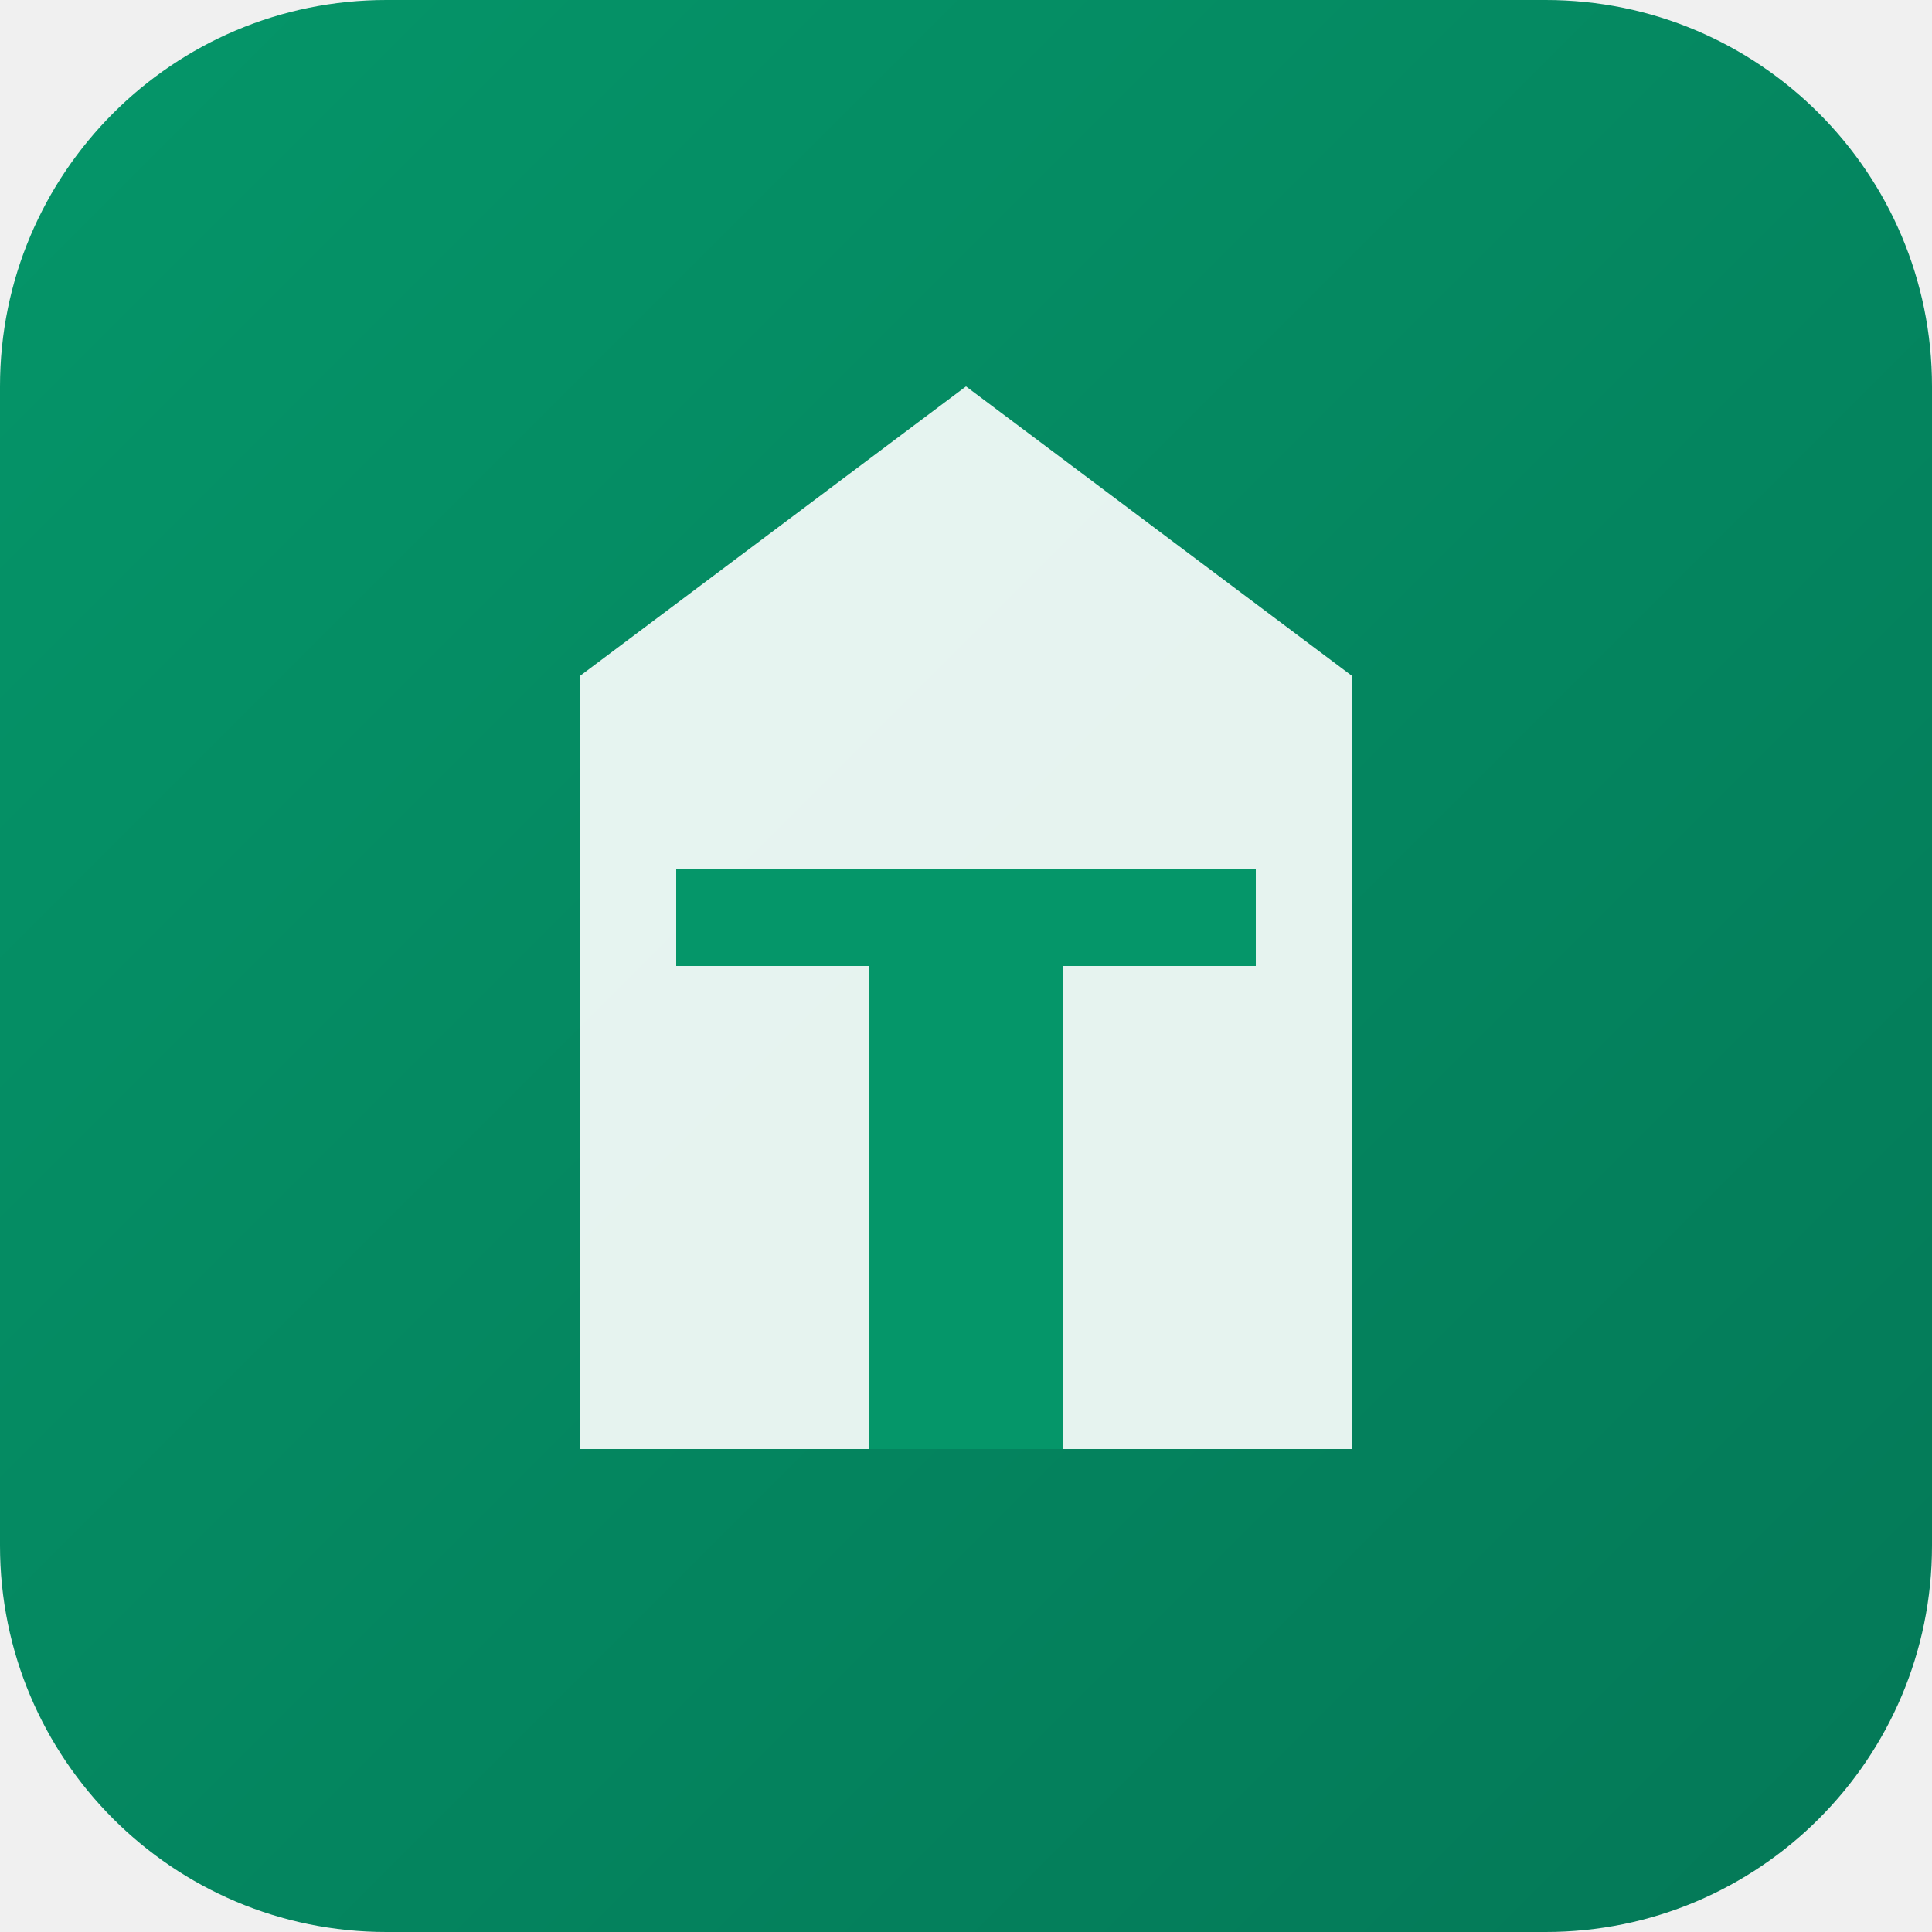
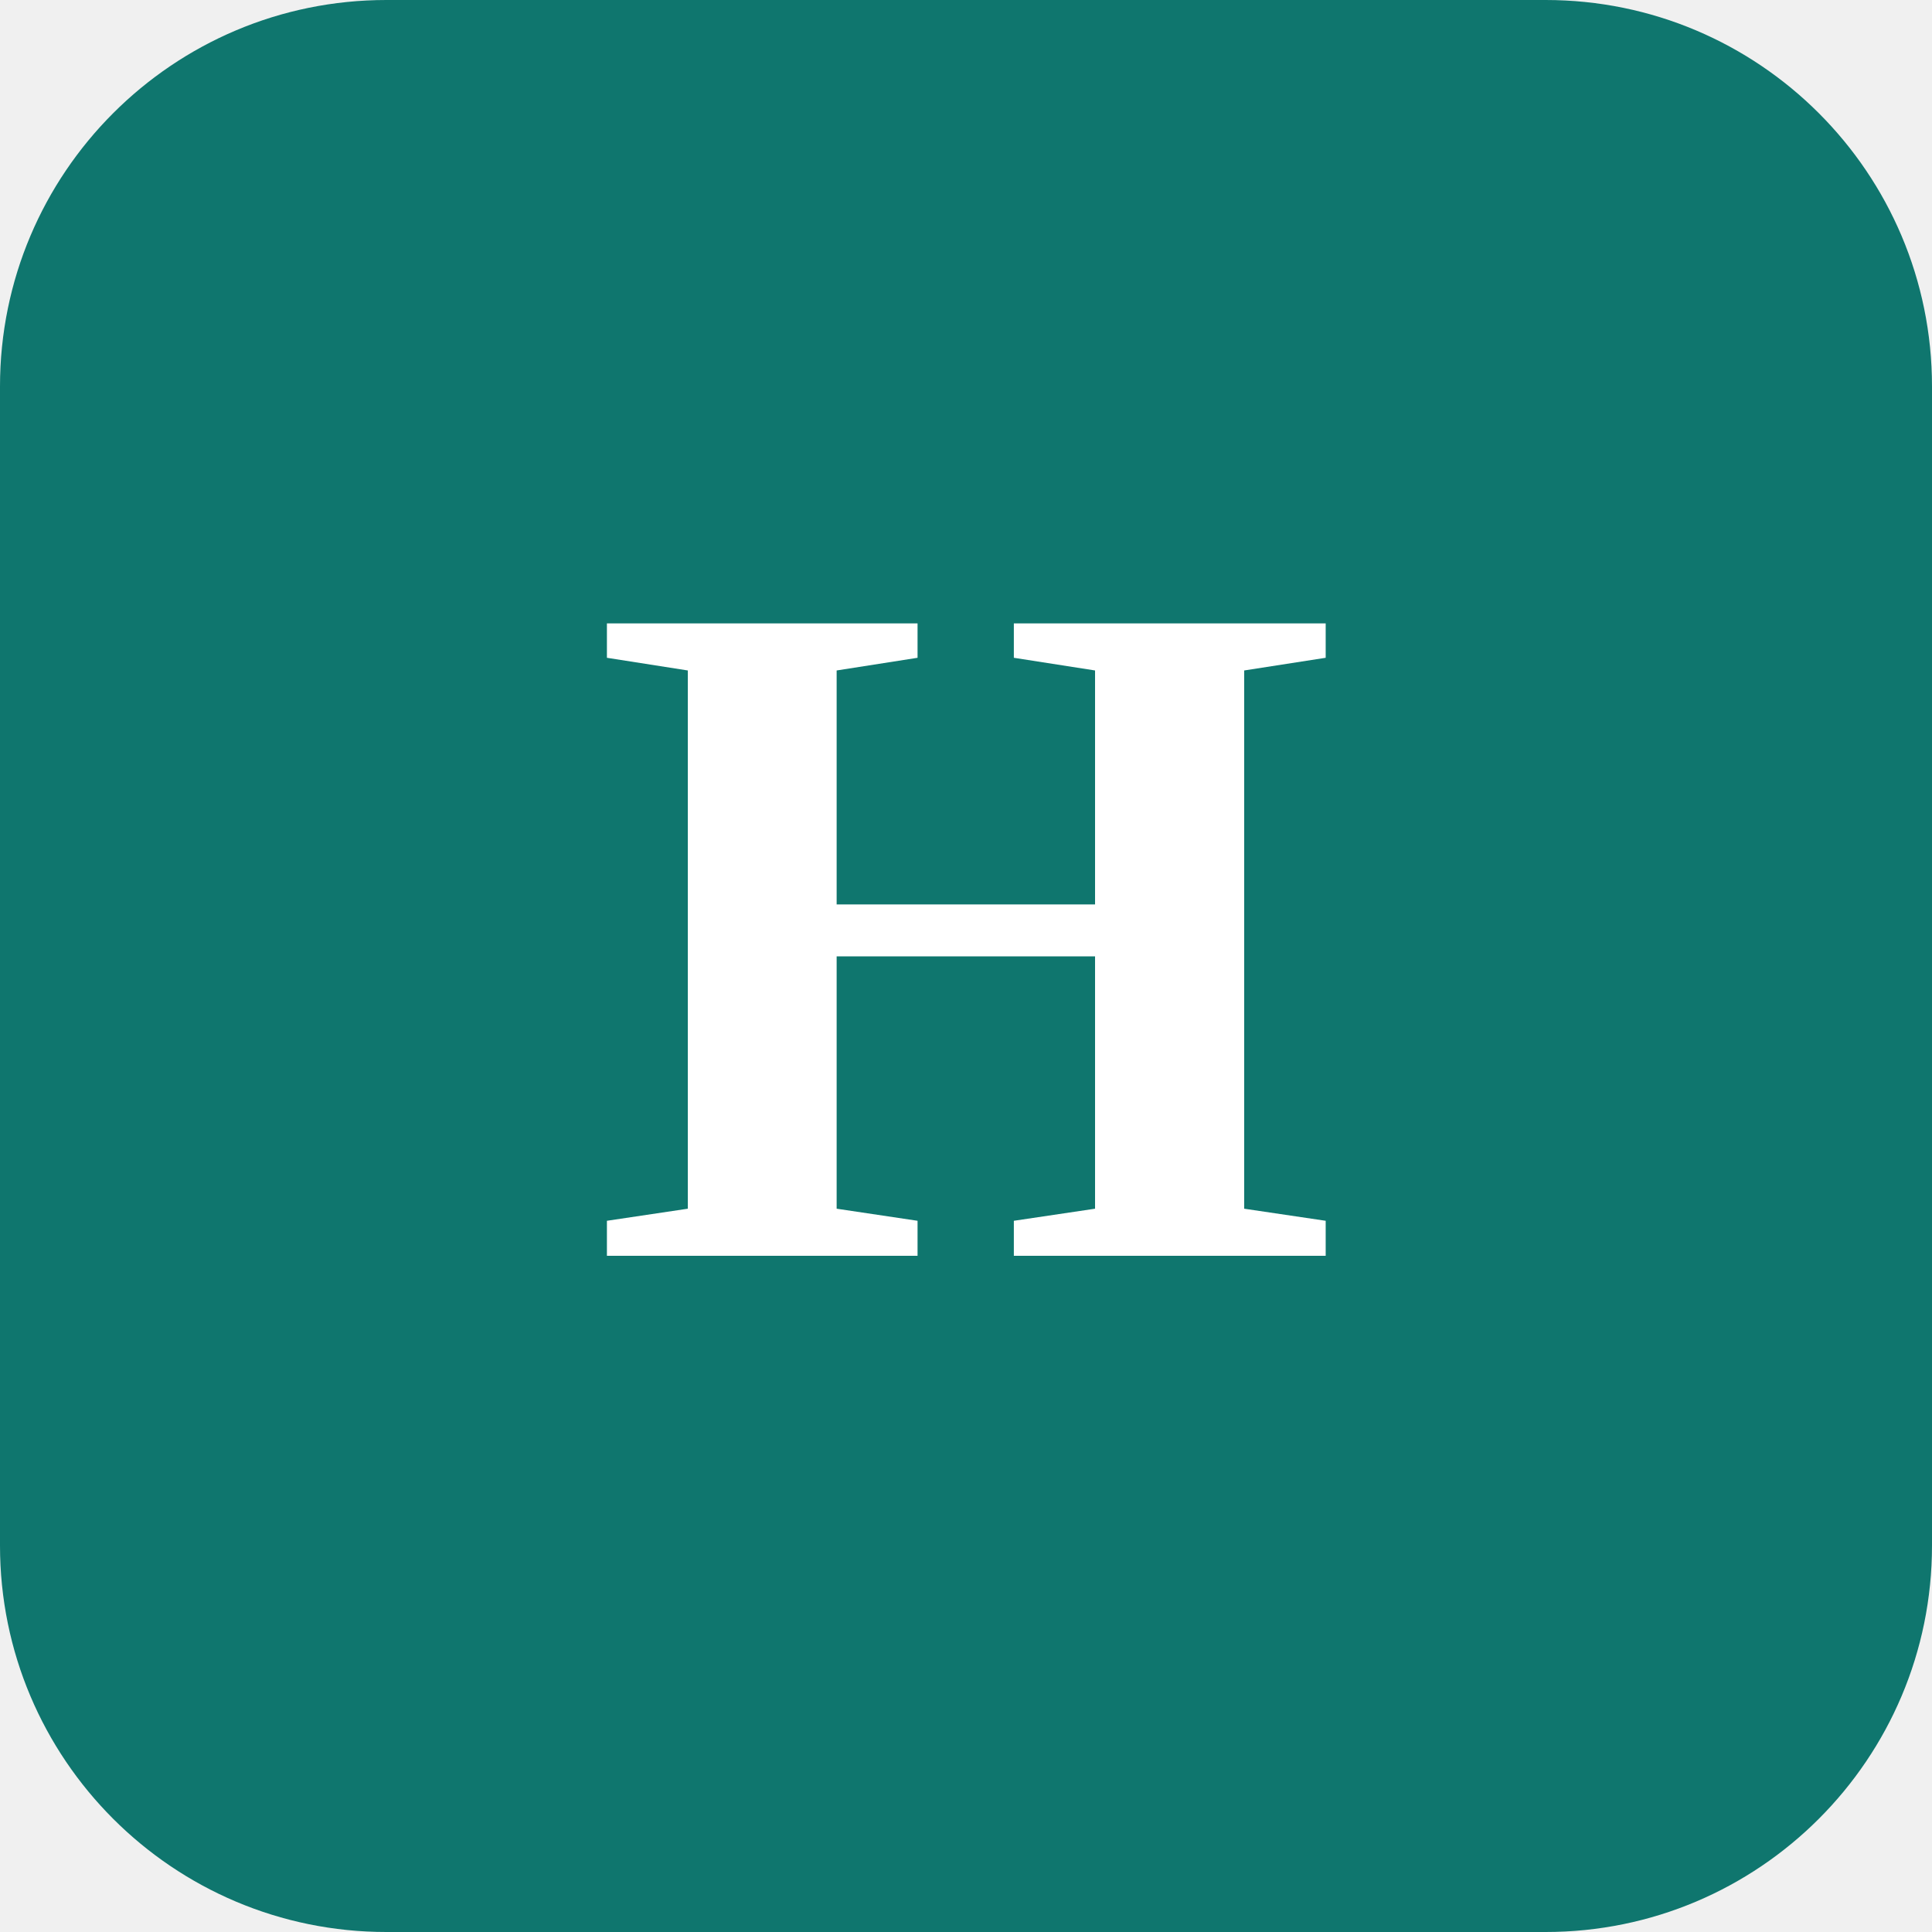
<svg xmlns="http://www.w3.org/2000/svg" viewBox="0 0 100 100">
-   <defs>
-     <linearGradient id="grad" x1="0%" y1="0%" x2="100%" y2="100%">
-       <stop offset="0%" style="stop-color:#059669" />
-       <stop offset="100%" style="stop-color:#047857" />
-     </linearGradient>
-   </defs>
-   <rect width="100" height="100" rx="20" fill="url(#grad)" />
-   <path d="M30 35 L50 20 L70 35 L70 75 L30 75 Z" fill="white" opacity="0.9" />
-   <rect x="45" y="50" width="10" height="25" fill="#059669" />
-   <rect x="35" y="45" width="30" height="5" fill="#059669" />
+   <rect width="100" height="100" rx="20" fill="#0f766e" />
+   <text x="50" y="65" font-size="50" font-weight="bold" text-anchor="middle" fill="white">H</text>
</svg>
